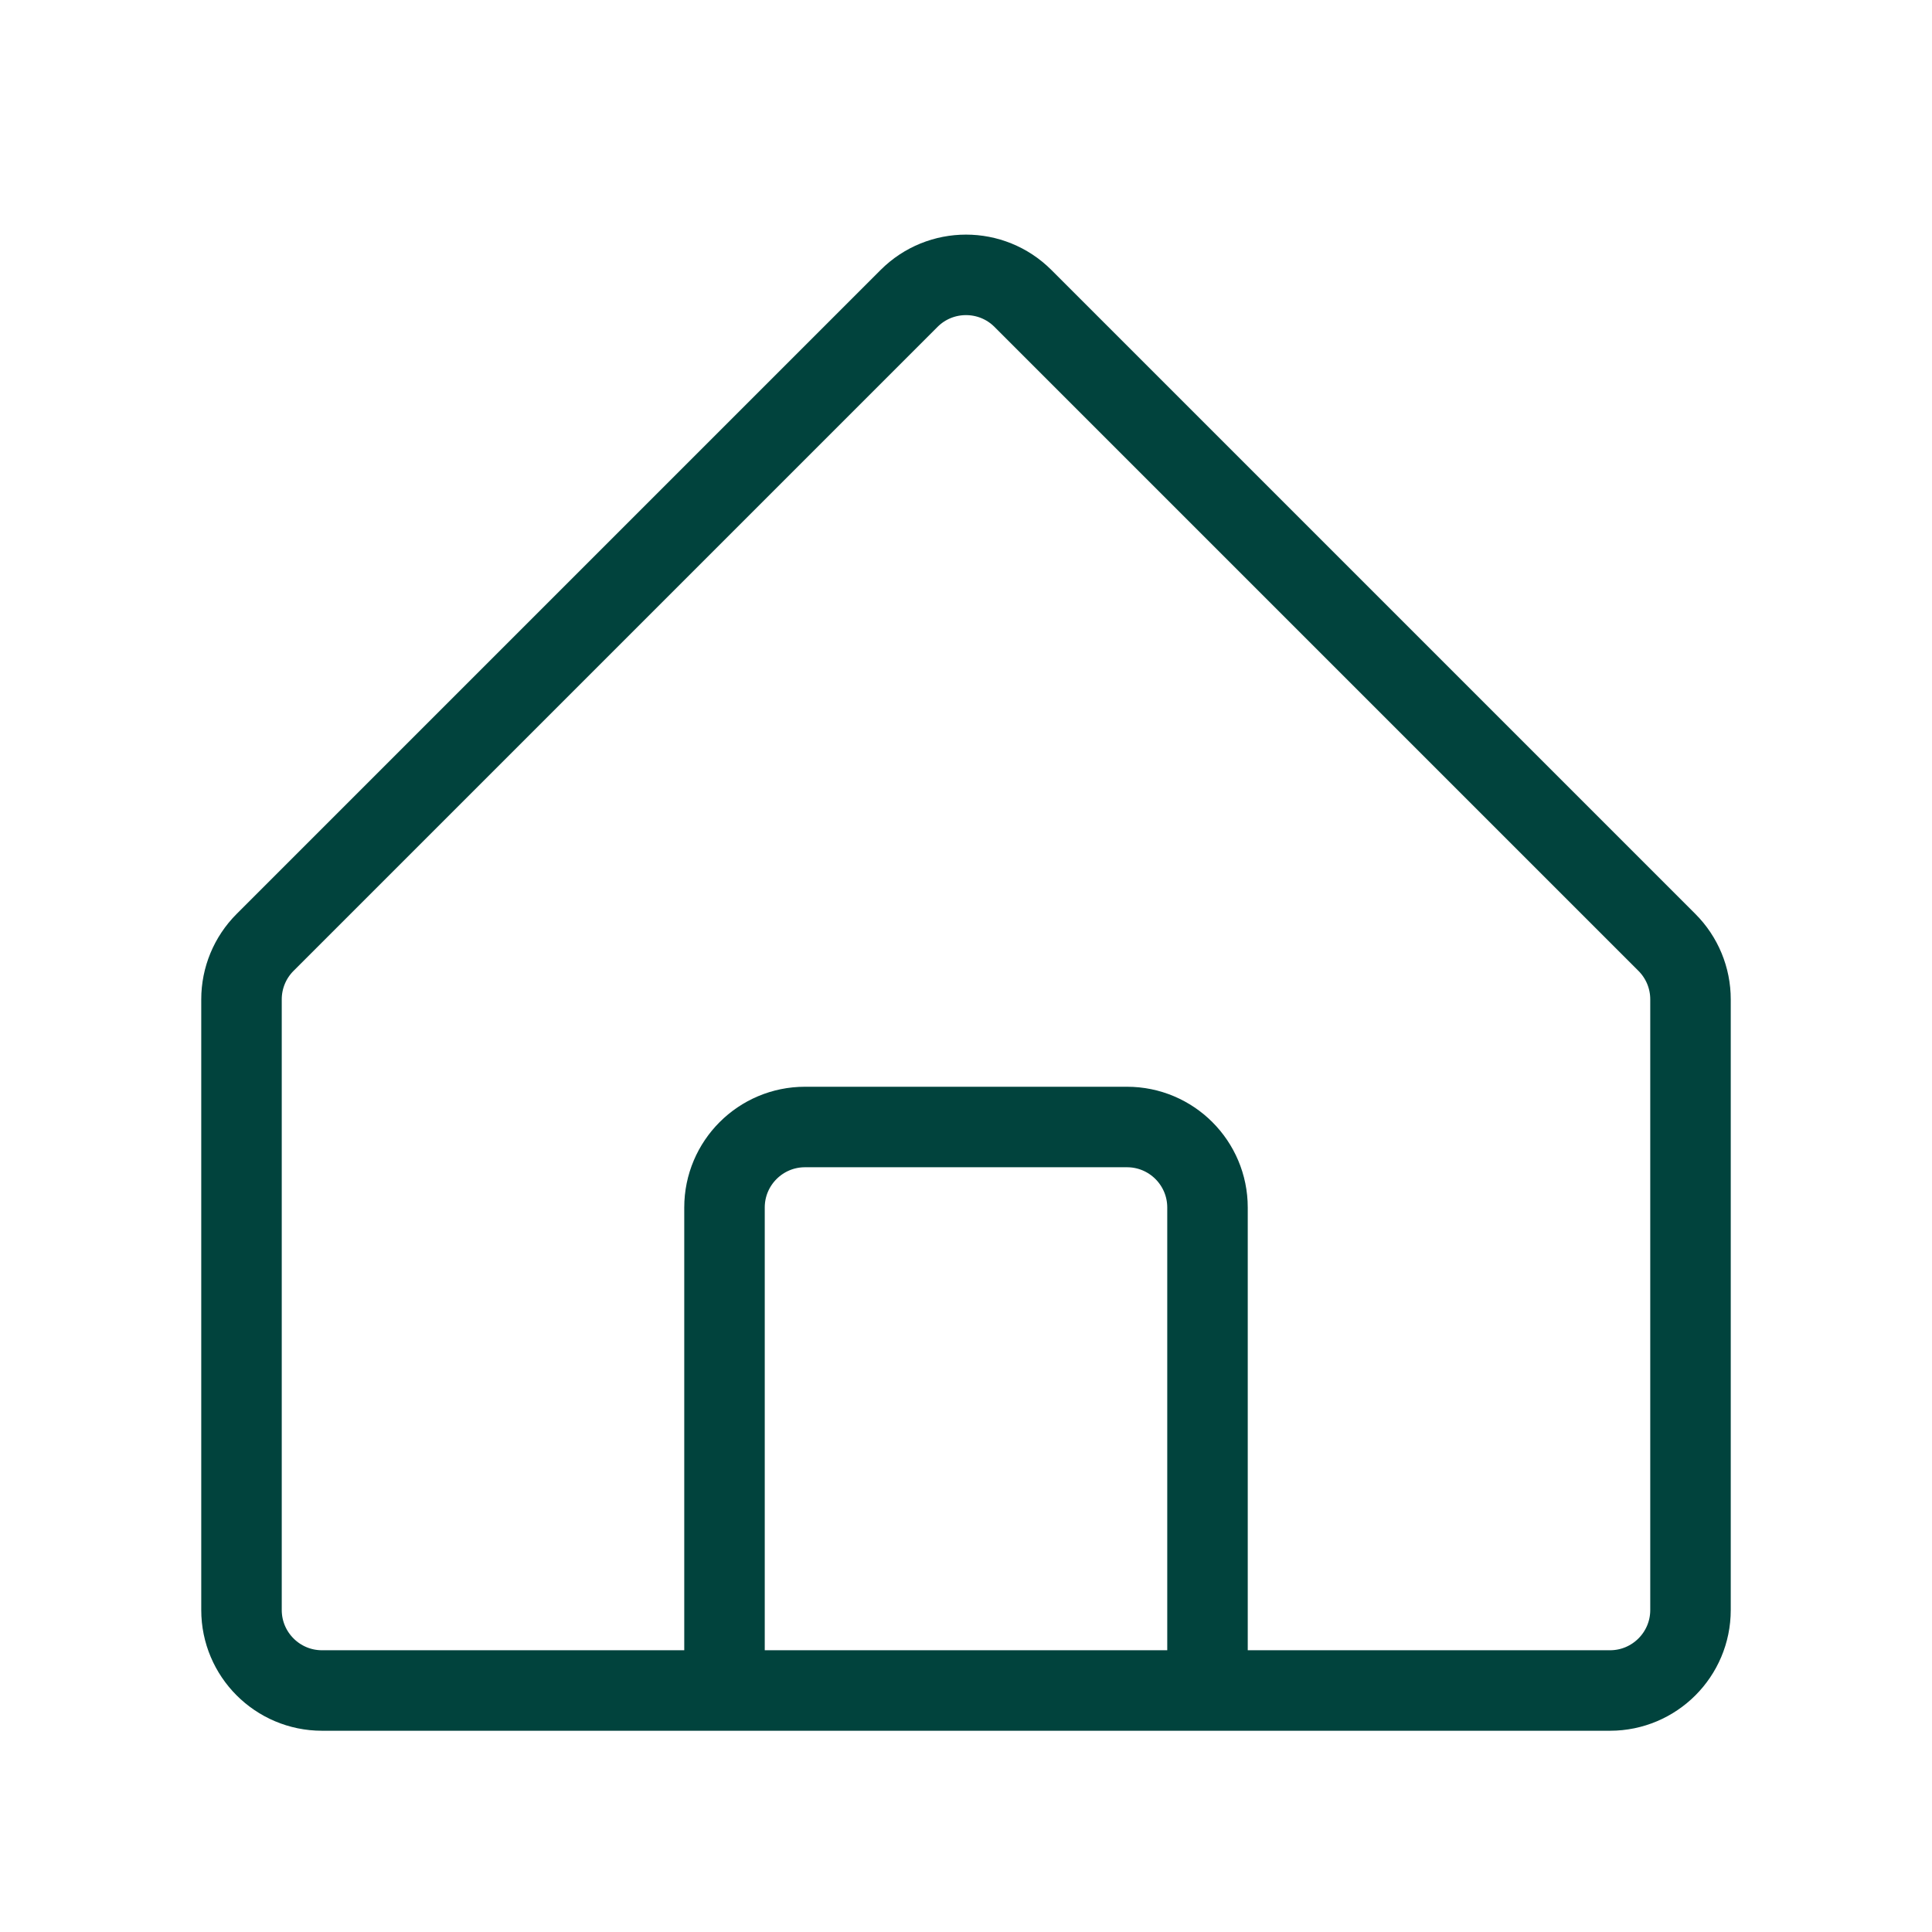
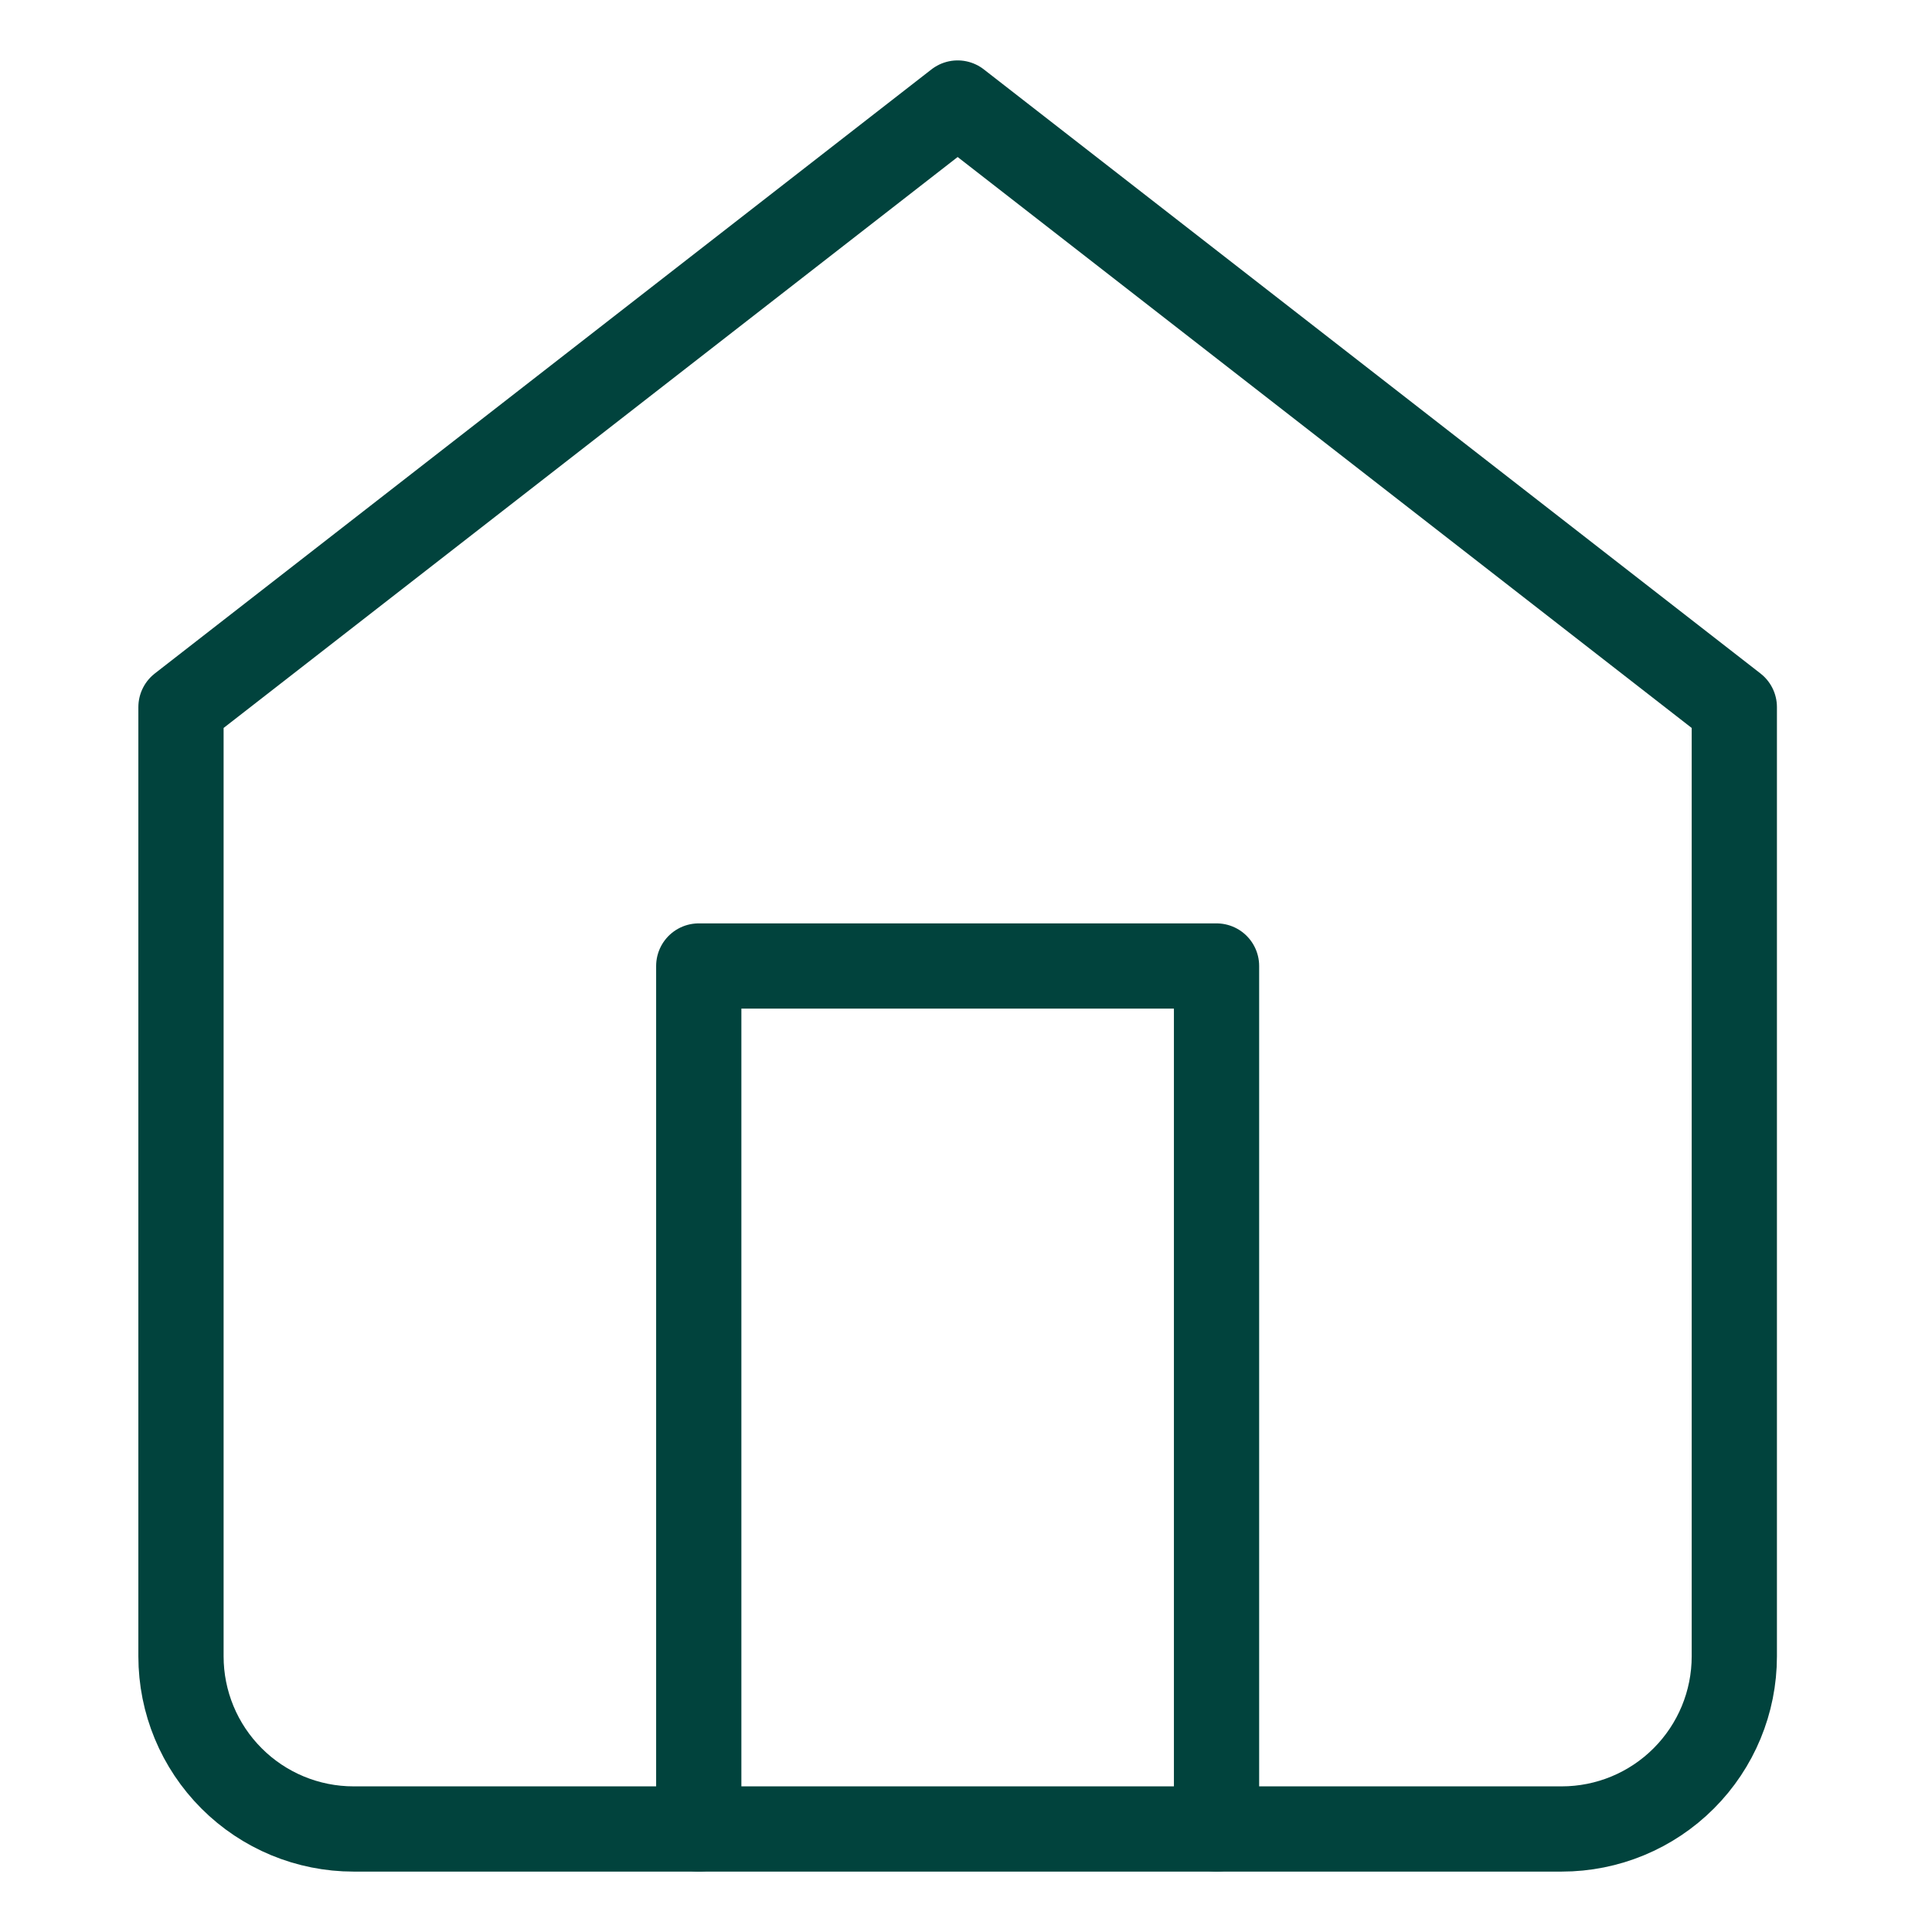
- <svg xmlns="http://www.w3.org/2000/svg" width="37px" height="37px" viewBox="0 0 24 24" fill="none">
-   <g clip-path="url(#clip0_15_3)">
-     <rect width="24" height="24" fill="none" />
-     <path d="M9 21H4C3.448 21 3 20.552 3 20V12.414C3 12.149 3.105 11.895 3.293 11.707L11.293 3.707C11.683 3.317 12.317 3.317 12.707 3.707L20.707 11.707C20.895 11.895 21 12.149 21 12.414V20C21 20.552 20.552 21 20 21H15M9 21H15M9 21V15C9 14.448 9.448 14 10 14H14C14.552 14 15 14.448 15 15V21" stroke="#01433d" stroke-linejoin="round" />
-   </g>
+ <svg xmlns="http://www.w3.org/2000/svg" width="30" height="30" viewBox="0 0 30 34" fill="none">
+   <path d="M1.185 12.444L14.853 1.813L28.521 12.444V29.149C28.521 29.955 28.201 30.727 27.631 31.297C27.062 31.867 26.289 32.187 25.484 32.187H4.222C3.417 32.187 2.644 31.867 2.075 31.297C1.505 30.727 1.185 29.955 1.185 29.149V12.444Z" stroke="#01433D" stroke-width="1.5" stroke-linecap="round" stroke-linejoin="round" />
+   <path d="M10.297 32.187V17H19.409V32.187" stroke="#01433D" stroke-width="1.5" stroke-linecap="round" stroke-linejoin="round" />
</svg>
